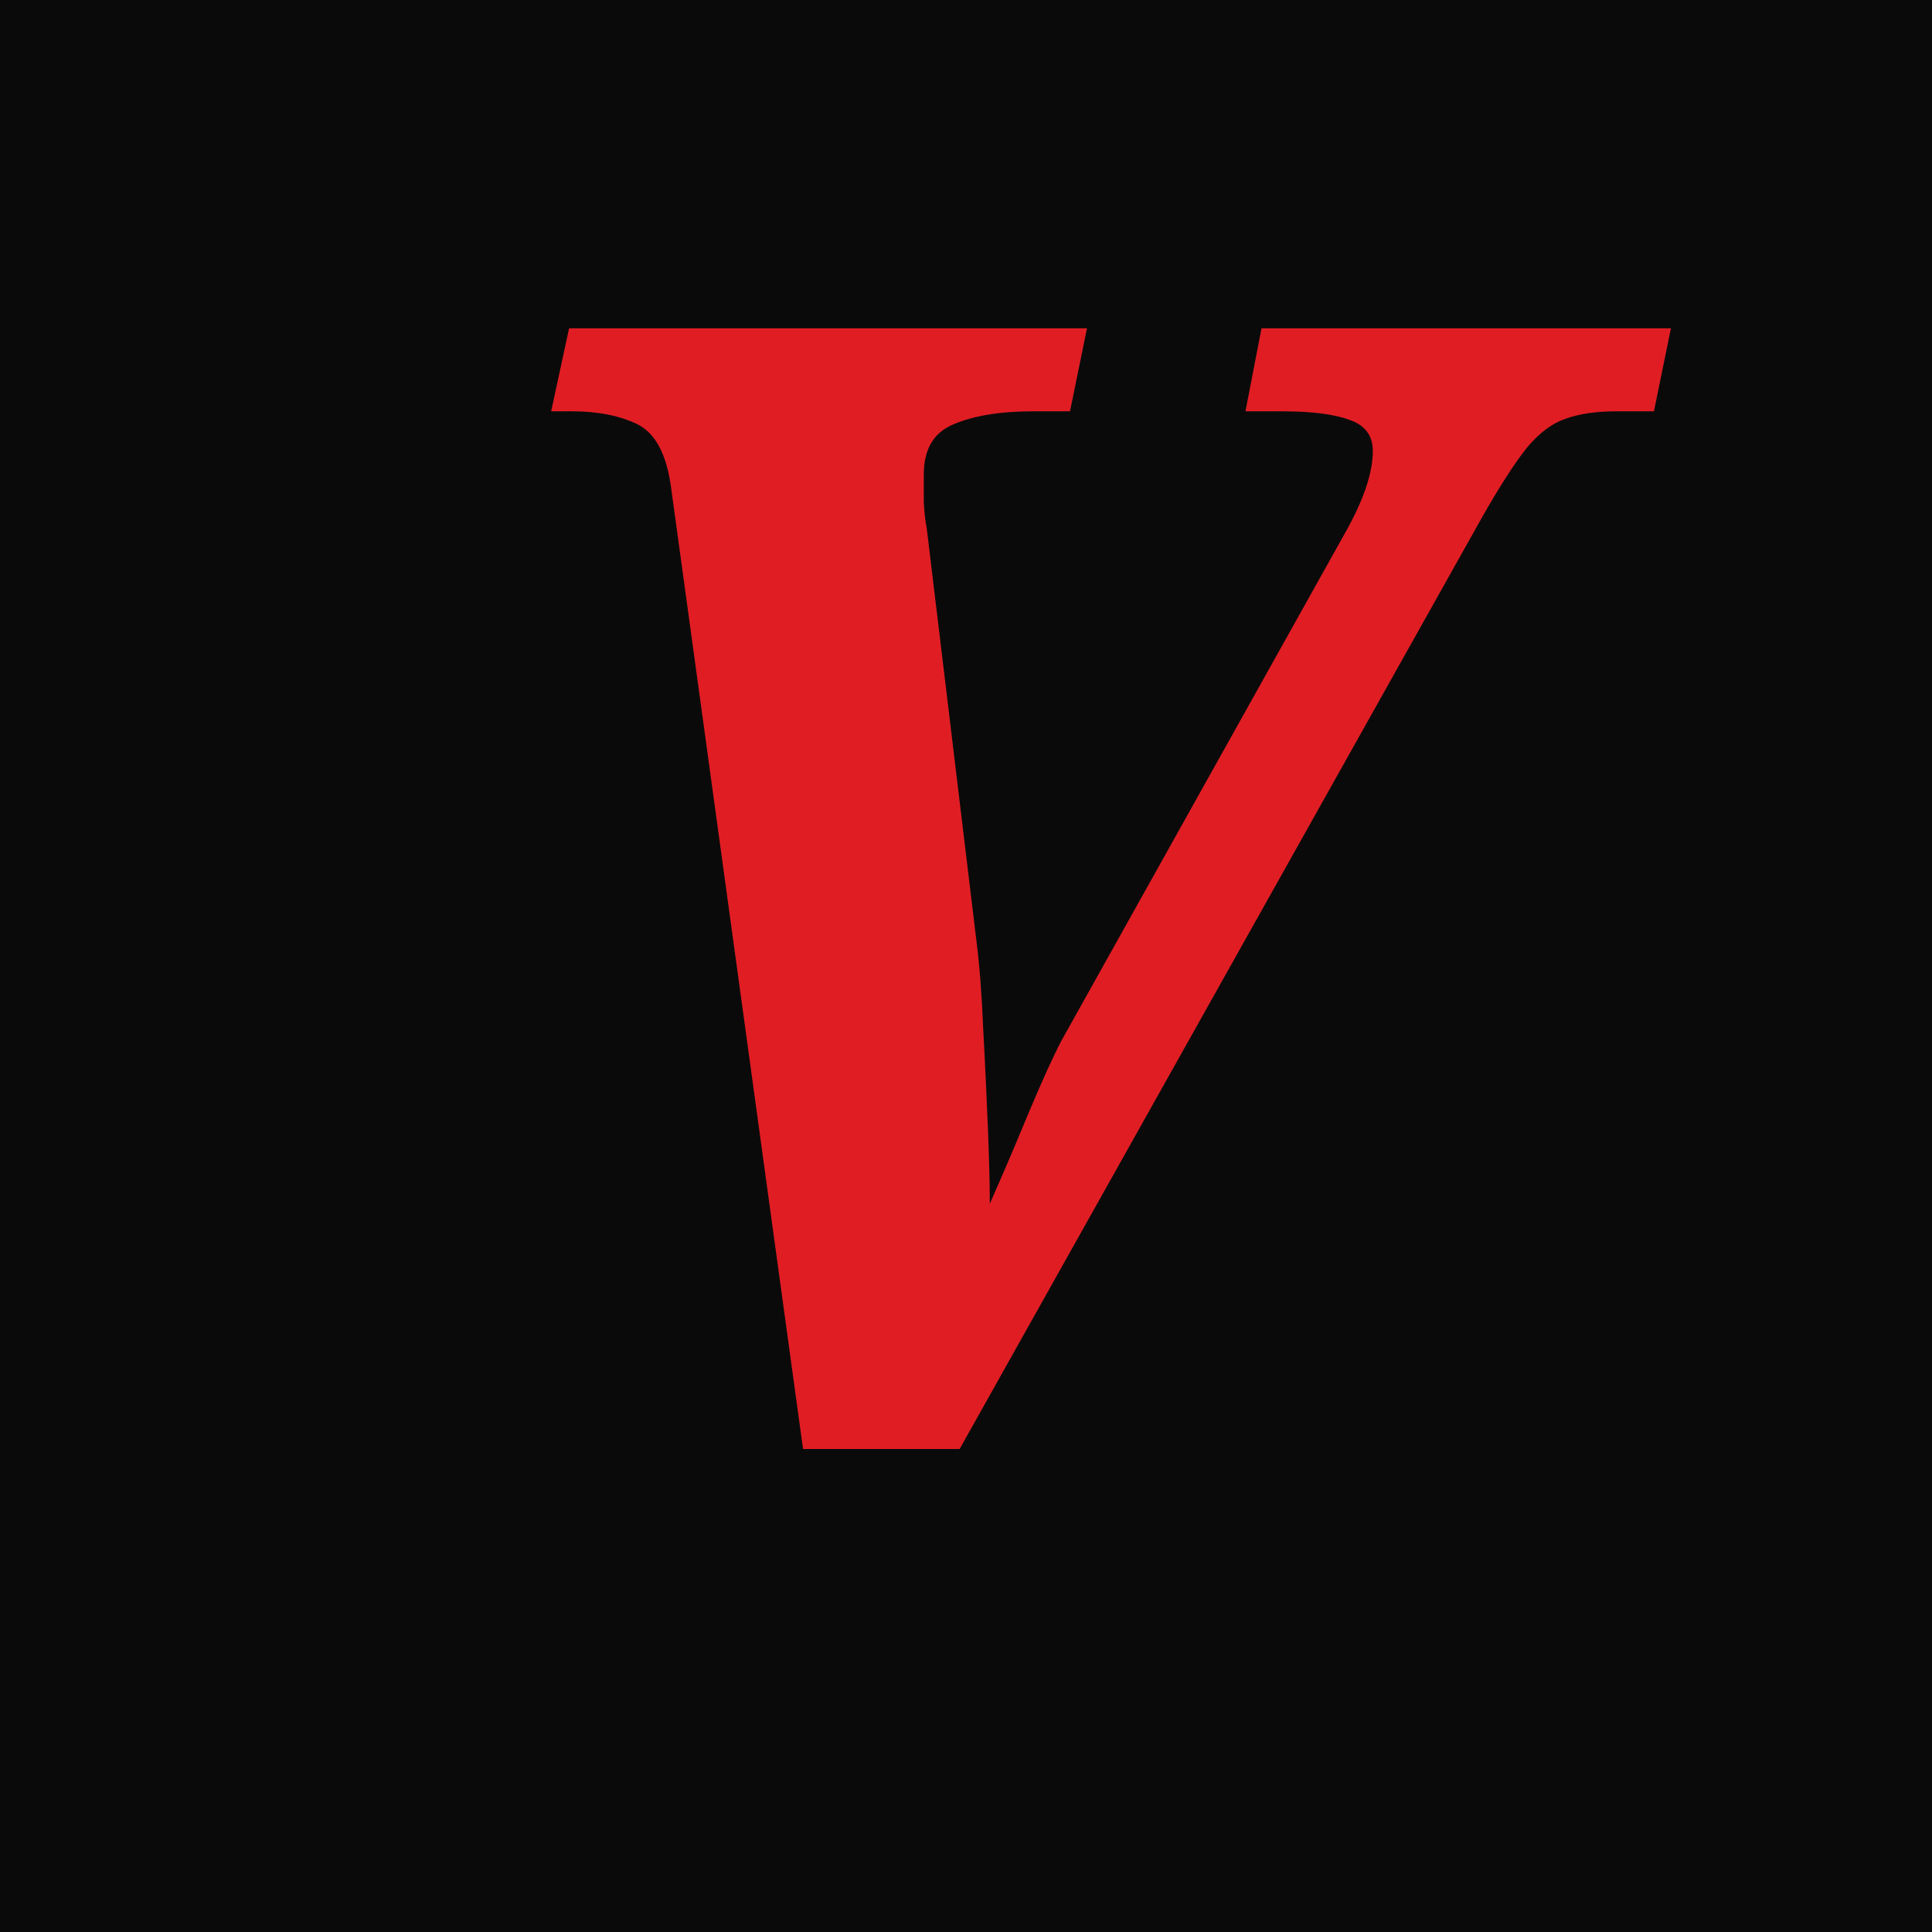
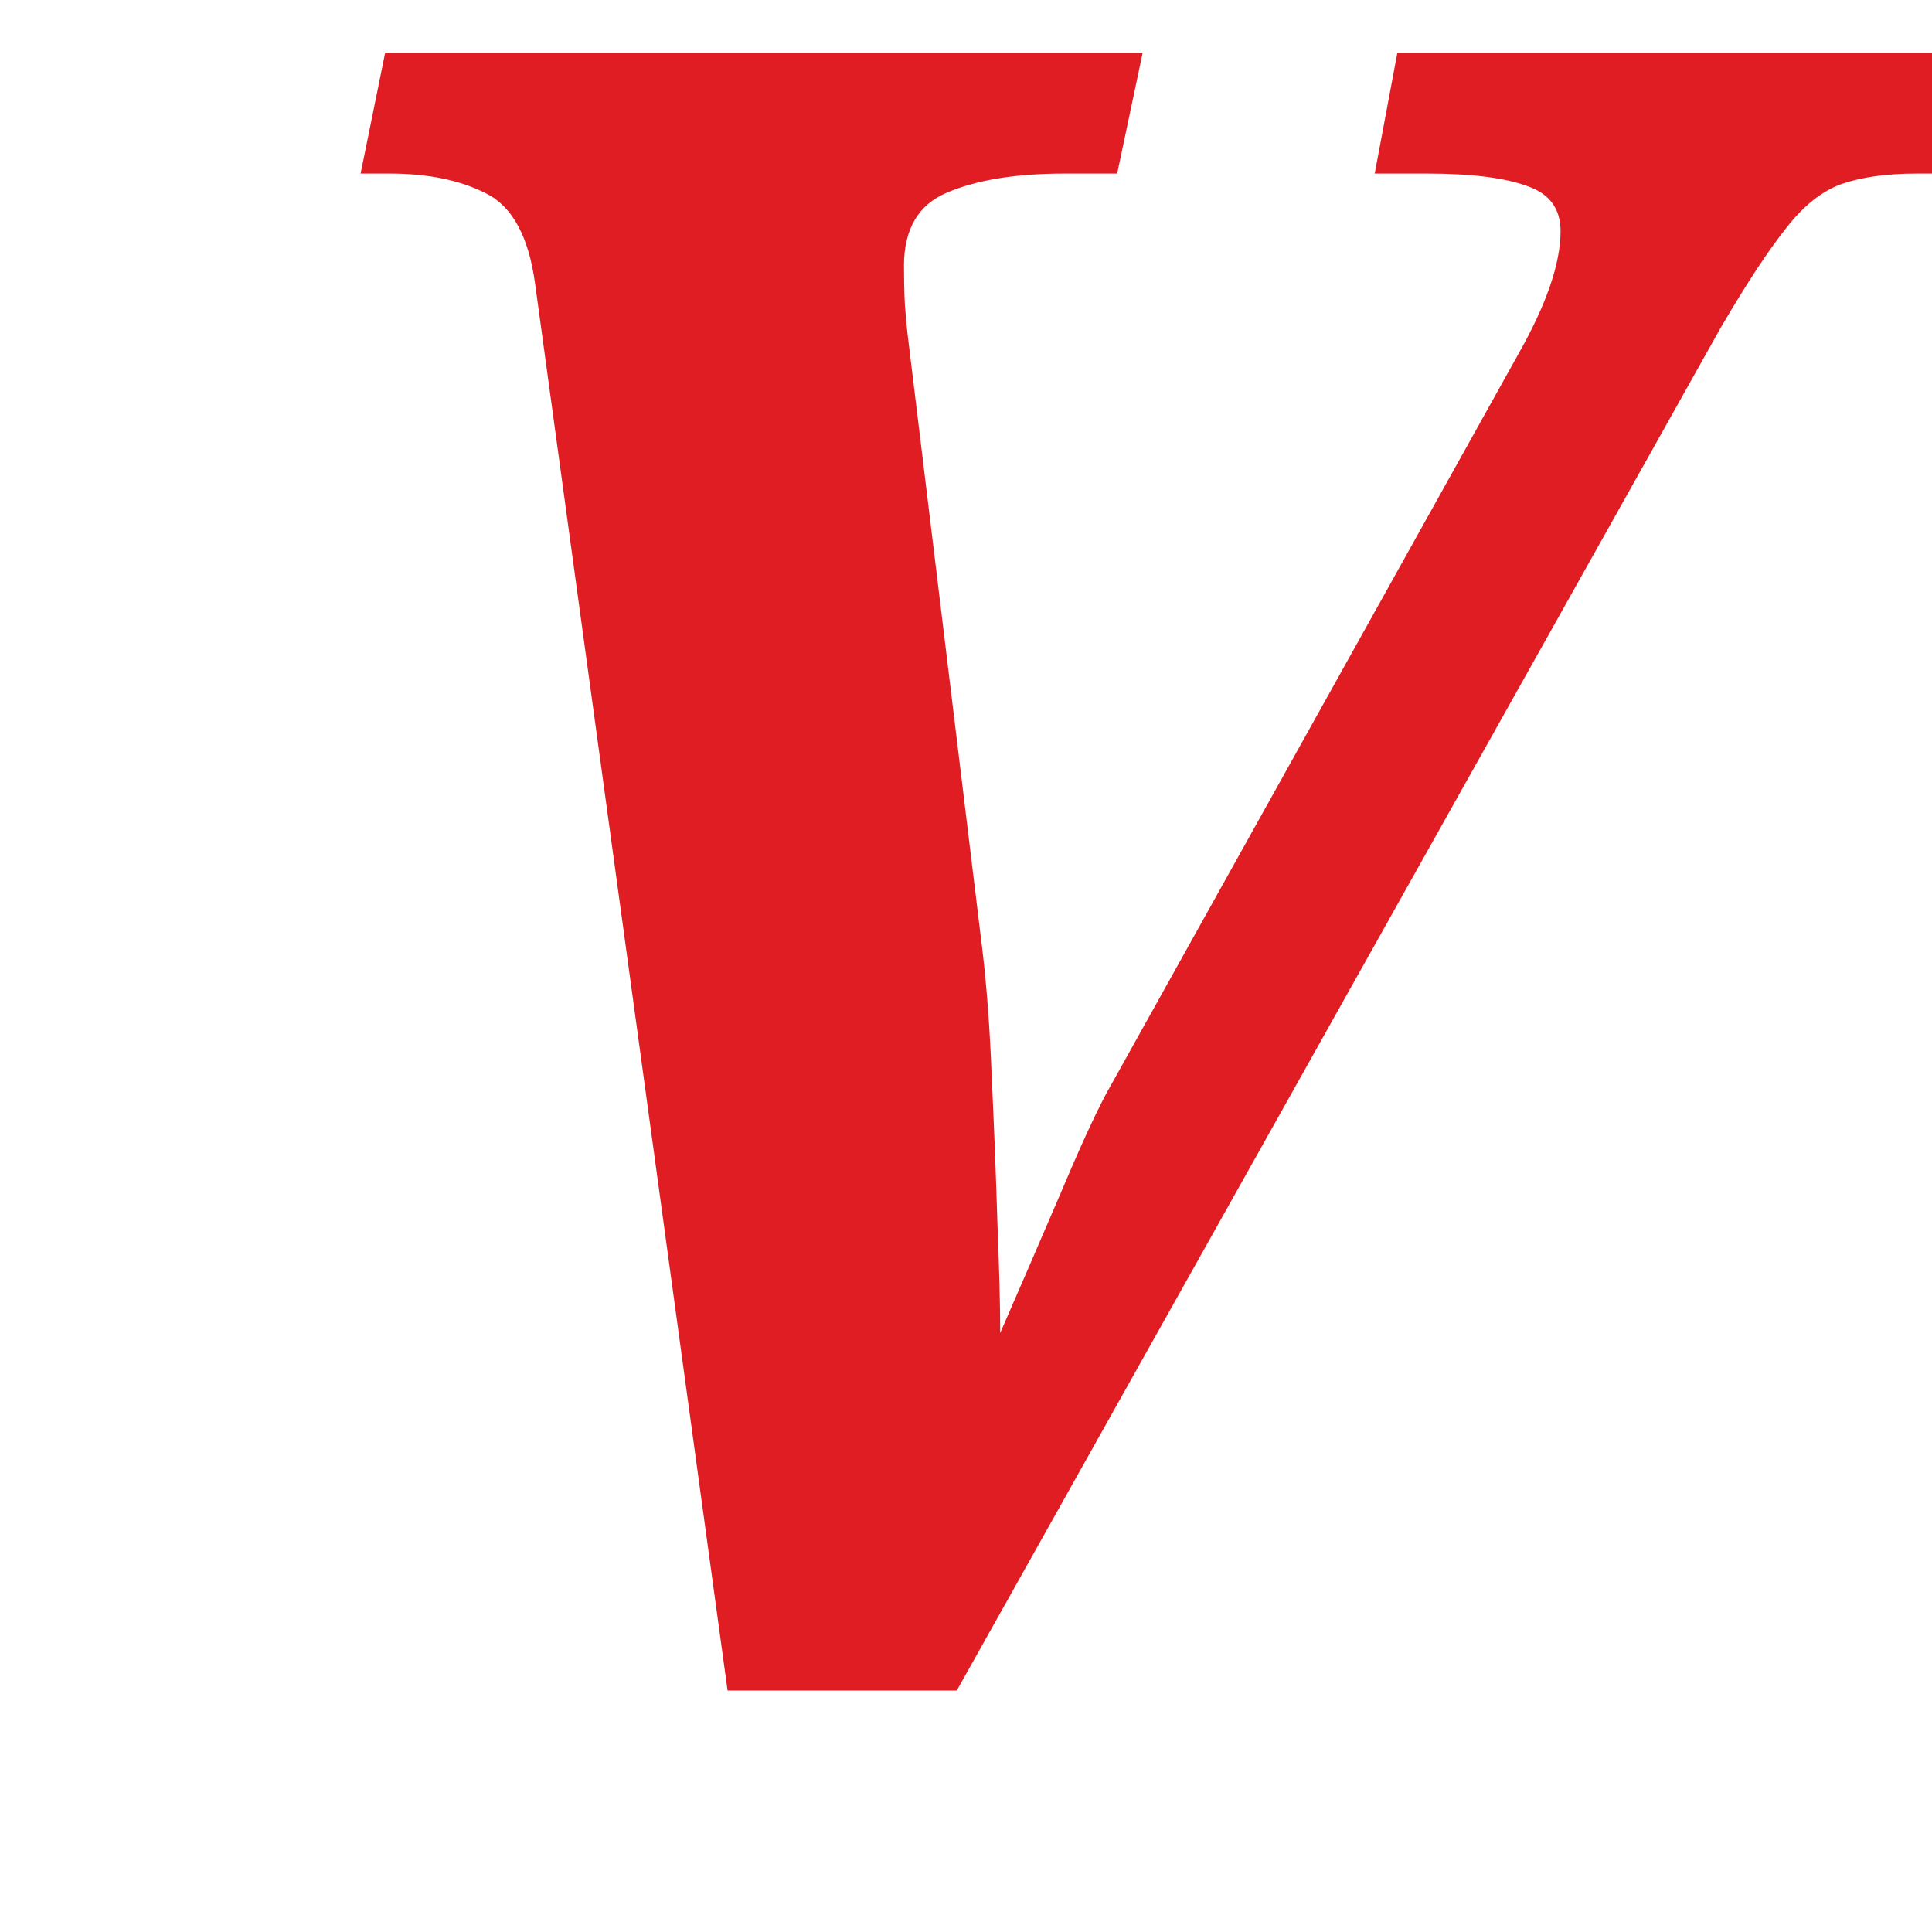
<svg xmlns="http://www.w3.org/2000/svg" viewBox="0 0 32 32">
-   <rect width="32" height="32" fill="#0a0a0a" />
-   <text x="16" y="24" font-family="Georgia, serif" font-size="26" font-weight="bold" font-style="italic" fill="#e11d24" text-anchor="middle">V</text>
+   <text x="16" y="28" font-family="'Playfair Display', Georgia, serif" font-size="38" font-weight="700" font-style="italic" fill="#e11d24" text-anchor="middle">V</text>
</svg>
